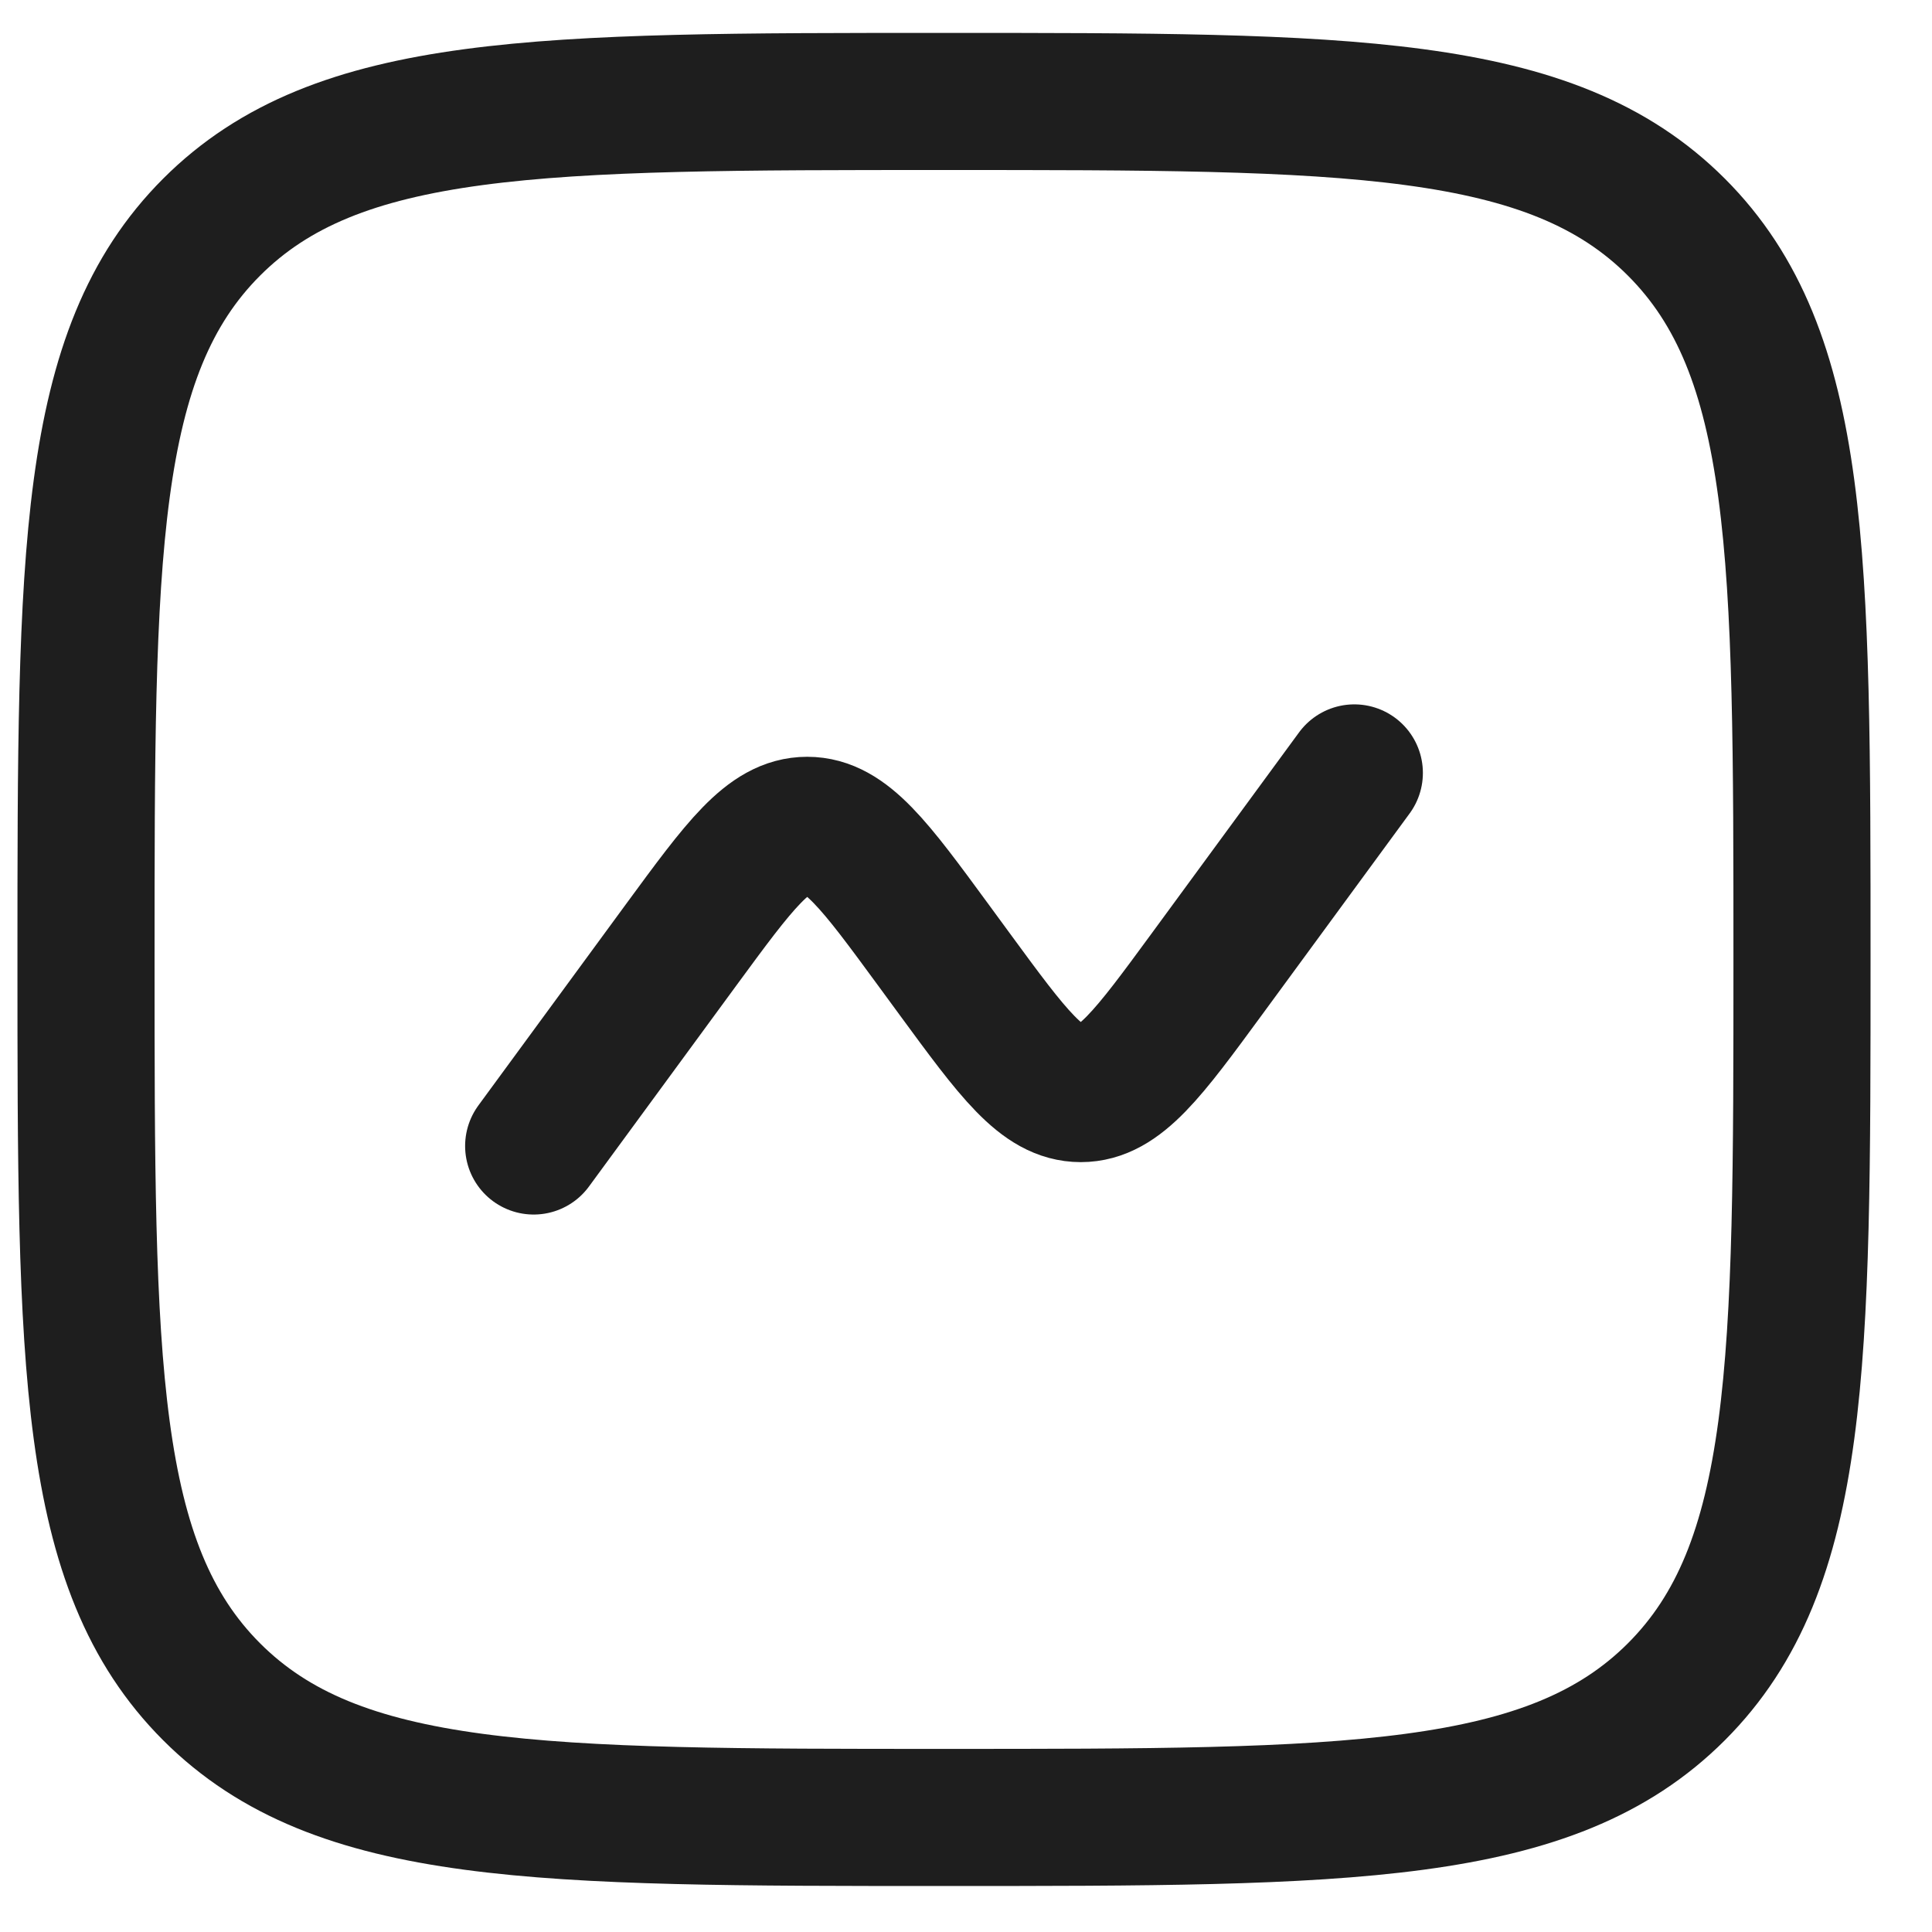
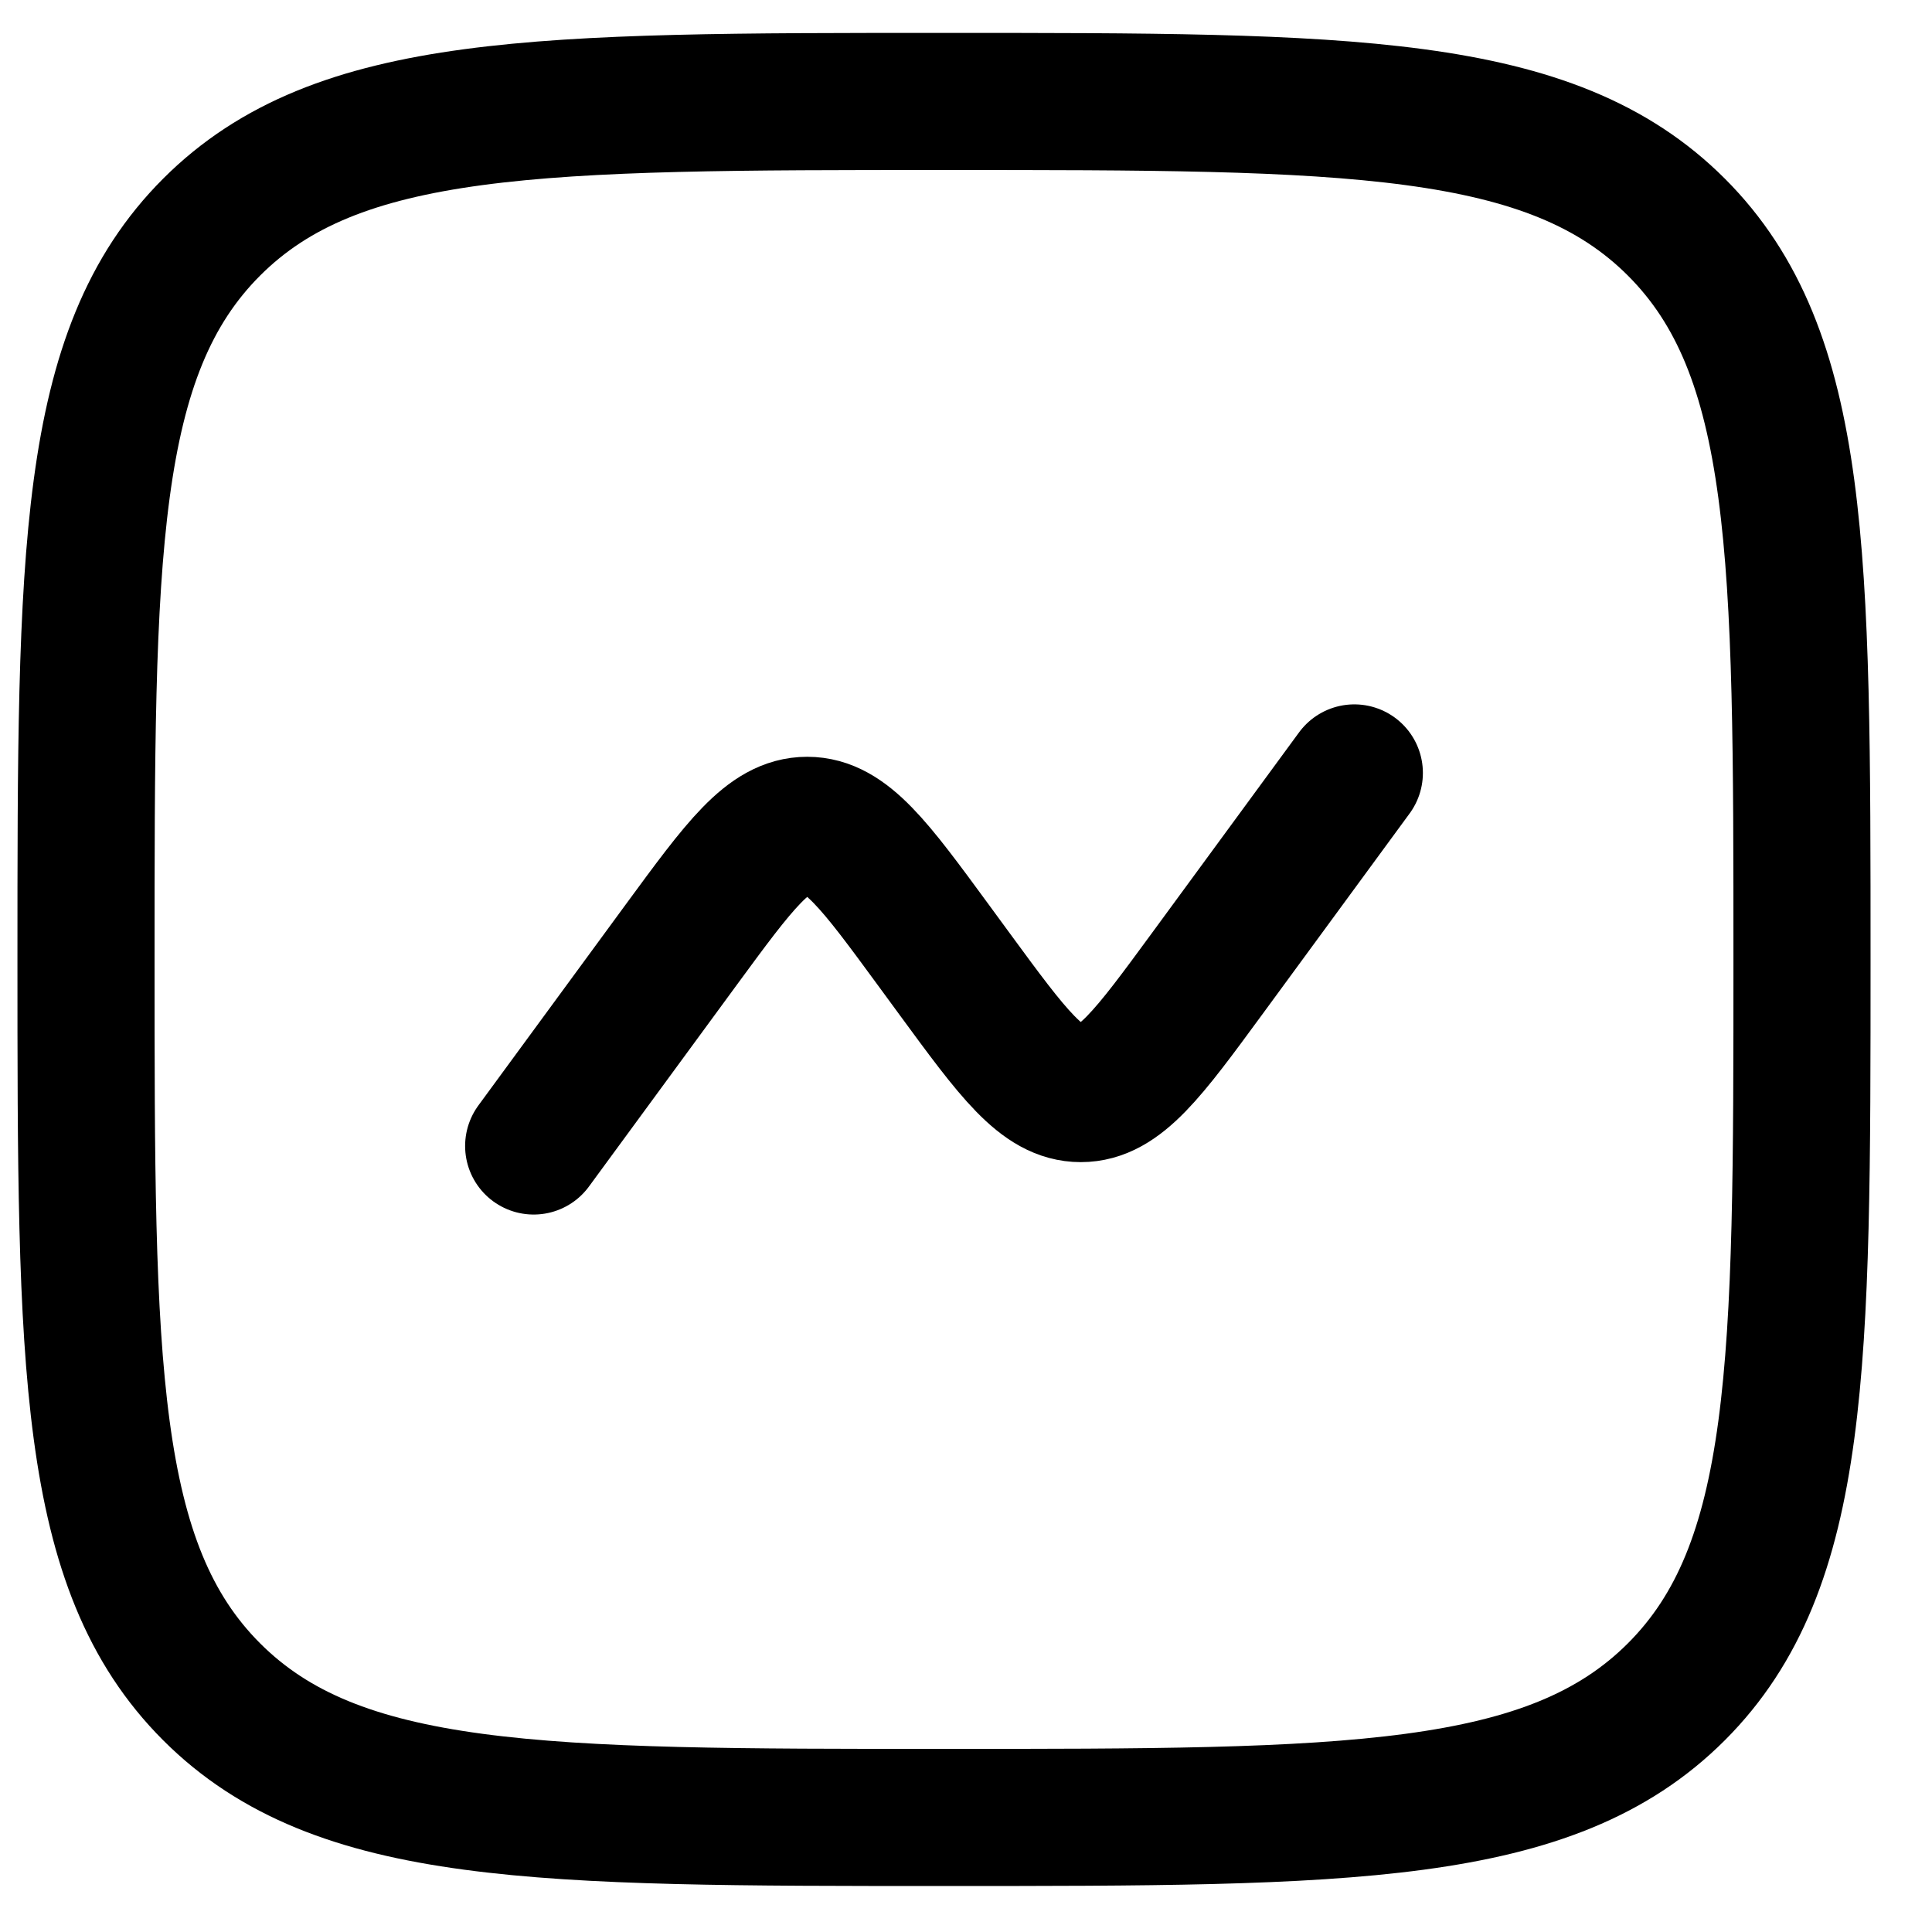
<svg xmlns="http://www.w3.org/2000/svg" width="31" height="31" viewBox="0 0 31 31" fill="none">
-   <path d="M1.38 15.395C1.38 8.905 1.38 5.66 3.396 3.644C5.412 1.628 8.657 1.628 15.147 1.628C21.637 1.628 24.881 1.628 26.898 3.644C28.914 5.66 28.914 8.905 28.914 15.395C28.914 21.885 28.914 25.13 26.898 27.146C24.881 29.162 21.637 29.162 15.147 29.162C8.657 29.162 5.412 29.162 3.396 27.146C1.38 25.13 1.38 21.885 1.38 15.395Z" stroke="#1E1E1E" stroke-width="2.2" />
-   <path d="M8.563 18.388L10.929 15.161C11.867 13.883 12.335 13.243 12.952 13.243C13.569 13.243 14.038 13.883 14.975 15.161L15.318 15.629C16.256 16.908 16.725 17.547 17.342 17.547C17.958 17.547 18.427 16.908 19.365 15.629L21.731 12.402" stroke="#1E1E1E" stroke-width="2.2" stroke-linecap="round" />
+   <path d="M1.38 15.395C1.38 8.905 1.38 5.66 3.396 3.644C5.412 1.628 8.657 1.628 15.147 1.628C21.637 1.628 24.881 1.628 26.898 3.644C28.914 5.66 28.914 8.905 28.914 15.395C28.914 21.885 28.914 25.13 26.898 27.146C24.881 29.162 21.637 29.162 15.147 29.162C8.657 29.162 5.412 29.162 3.396 27.146C1.38 25.13 1.38 21.885 1.38 15.395Z" stroke="currentColor" stroke-width="2.2" />
+   <path d="M8.563 18.388L10.929 15.161C11.867 13.883 12.335 13.243 12.952 13.243C13.569 13.243 14.038 13.883 14.975 15.161L15.318 15.629C16.256 16.908 16.725 17.547 17.342 17.547C17.958 17.547 18.427 16.908 19.365 15.629L21.731 12.402" stroke="currentColor" stroke-width="2.2" stroke-linecap="round" />
</svg>
